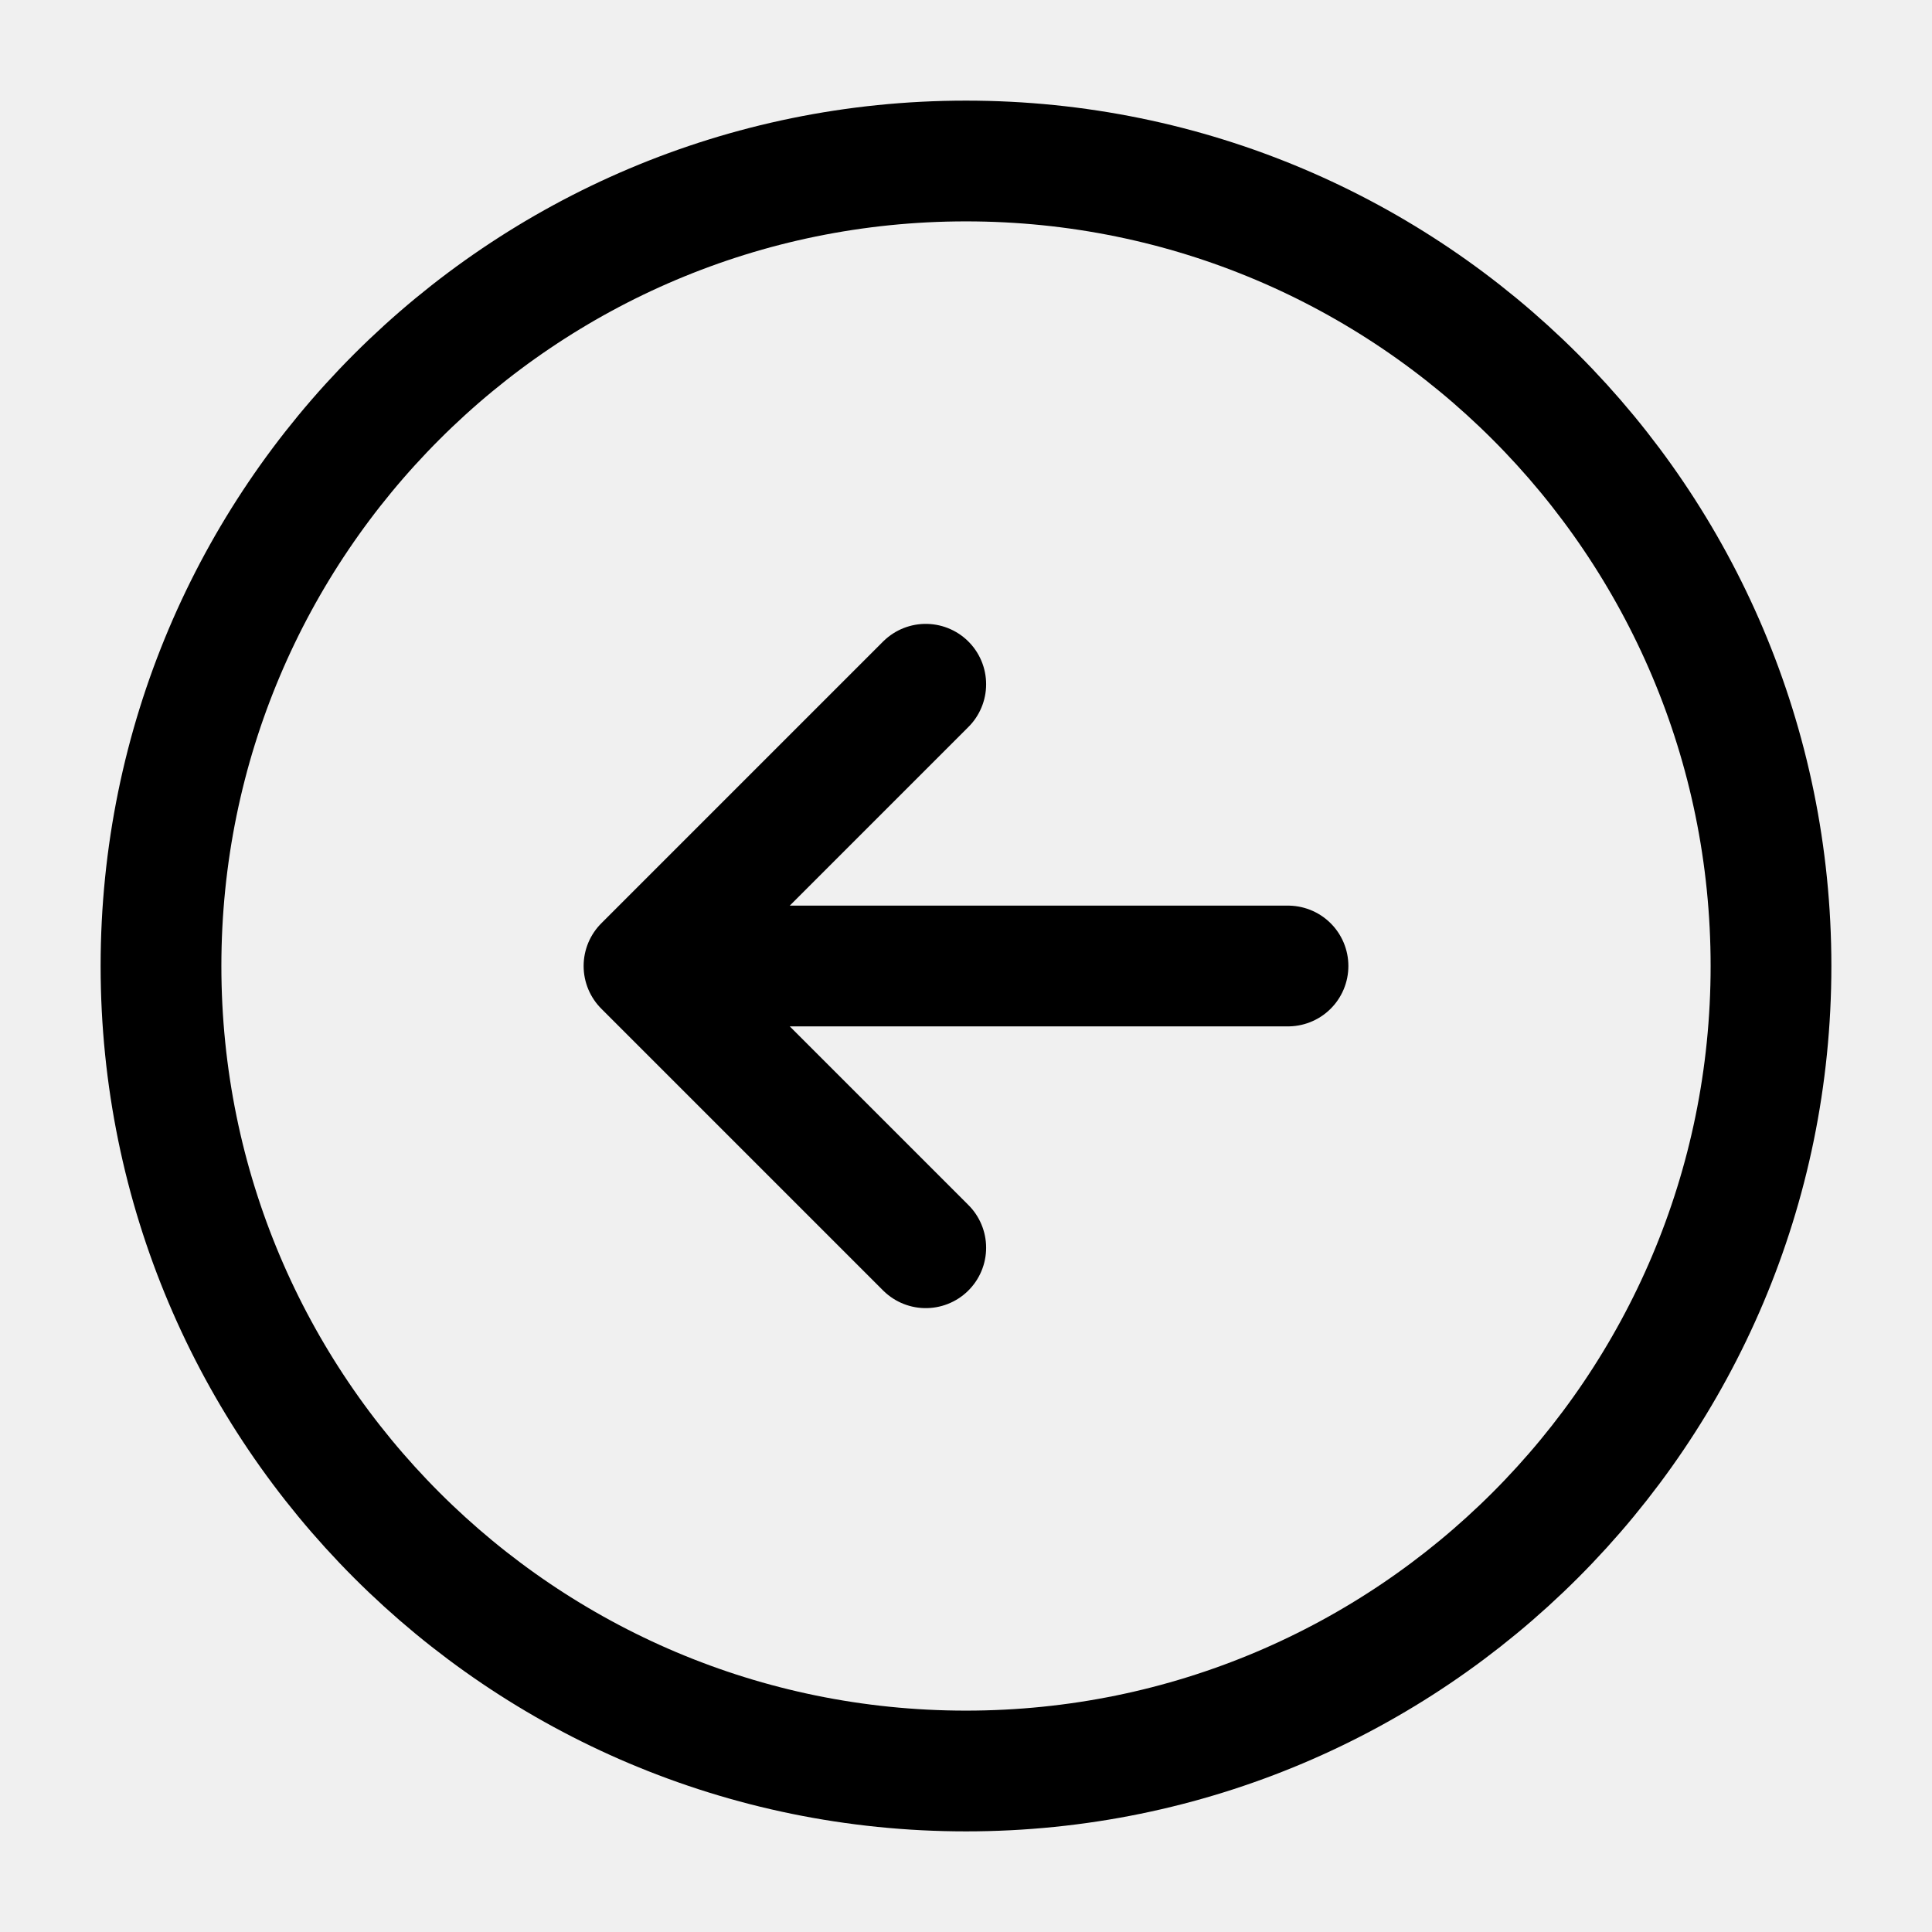
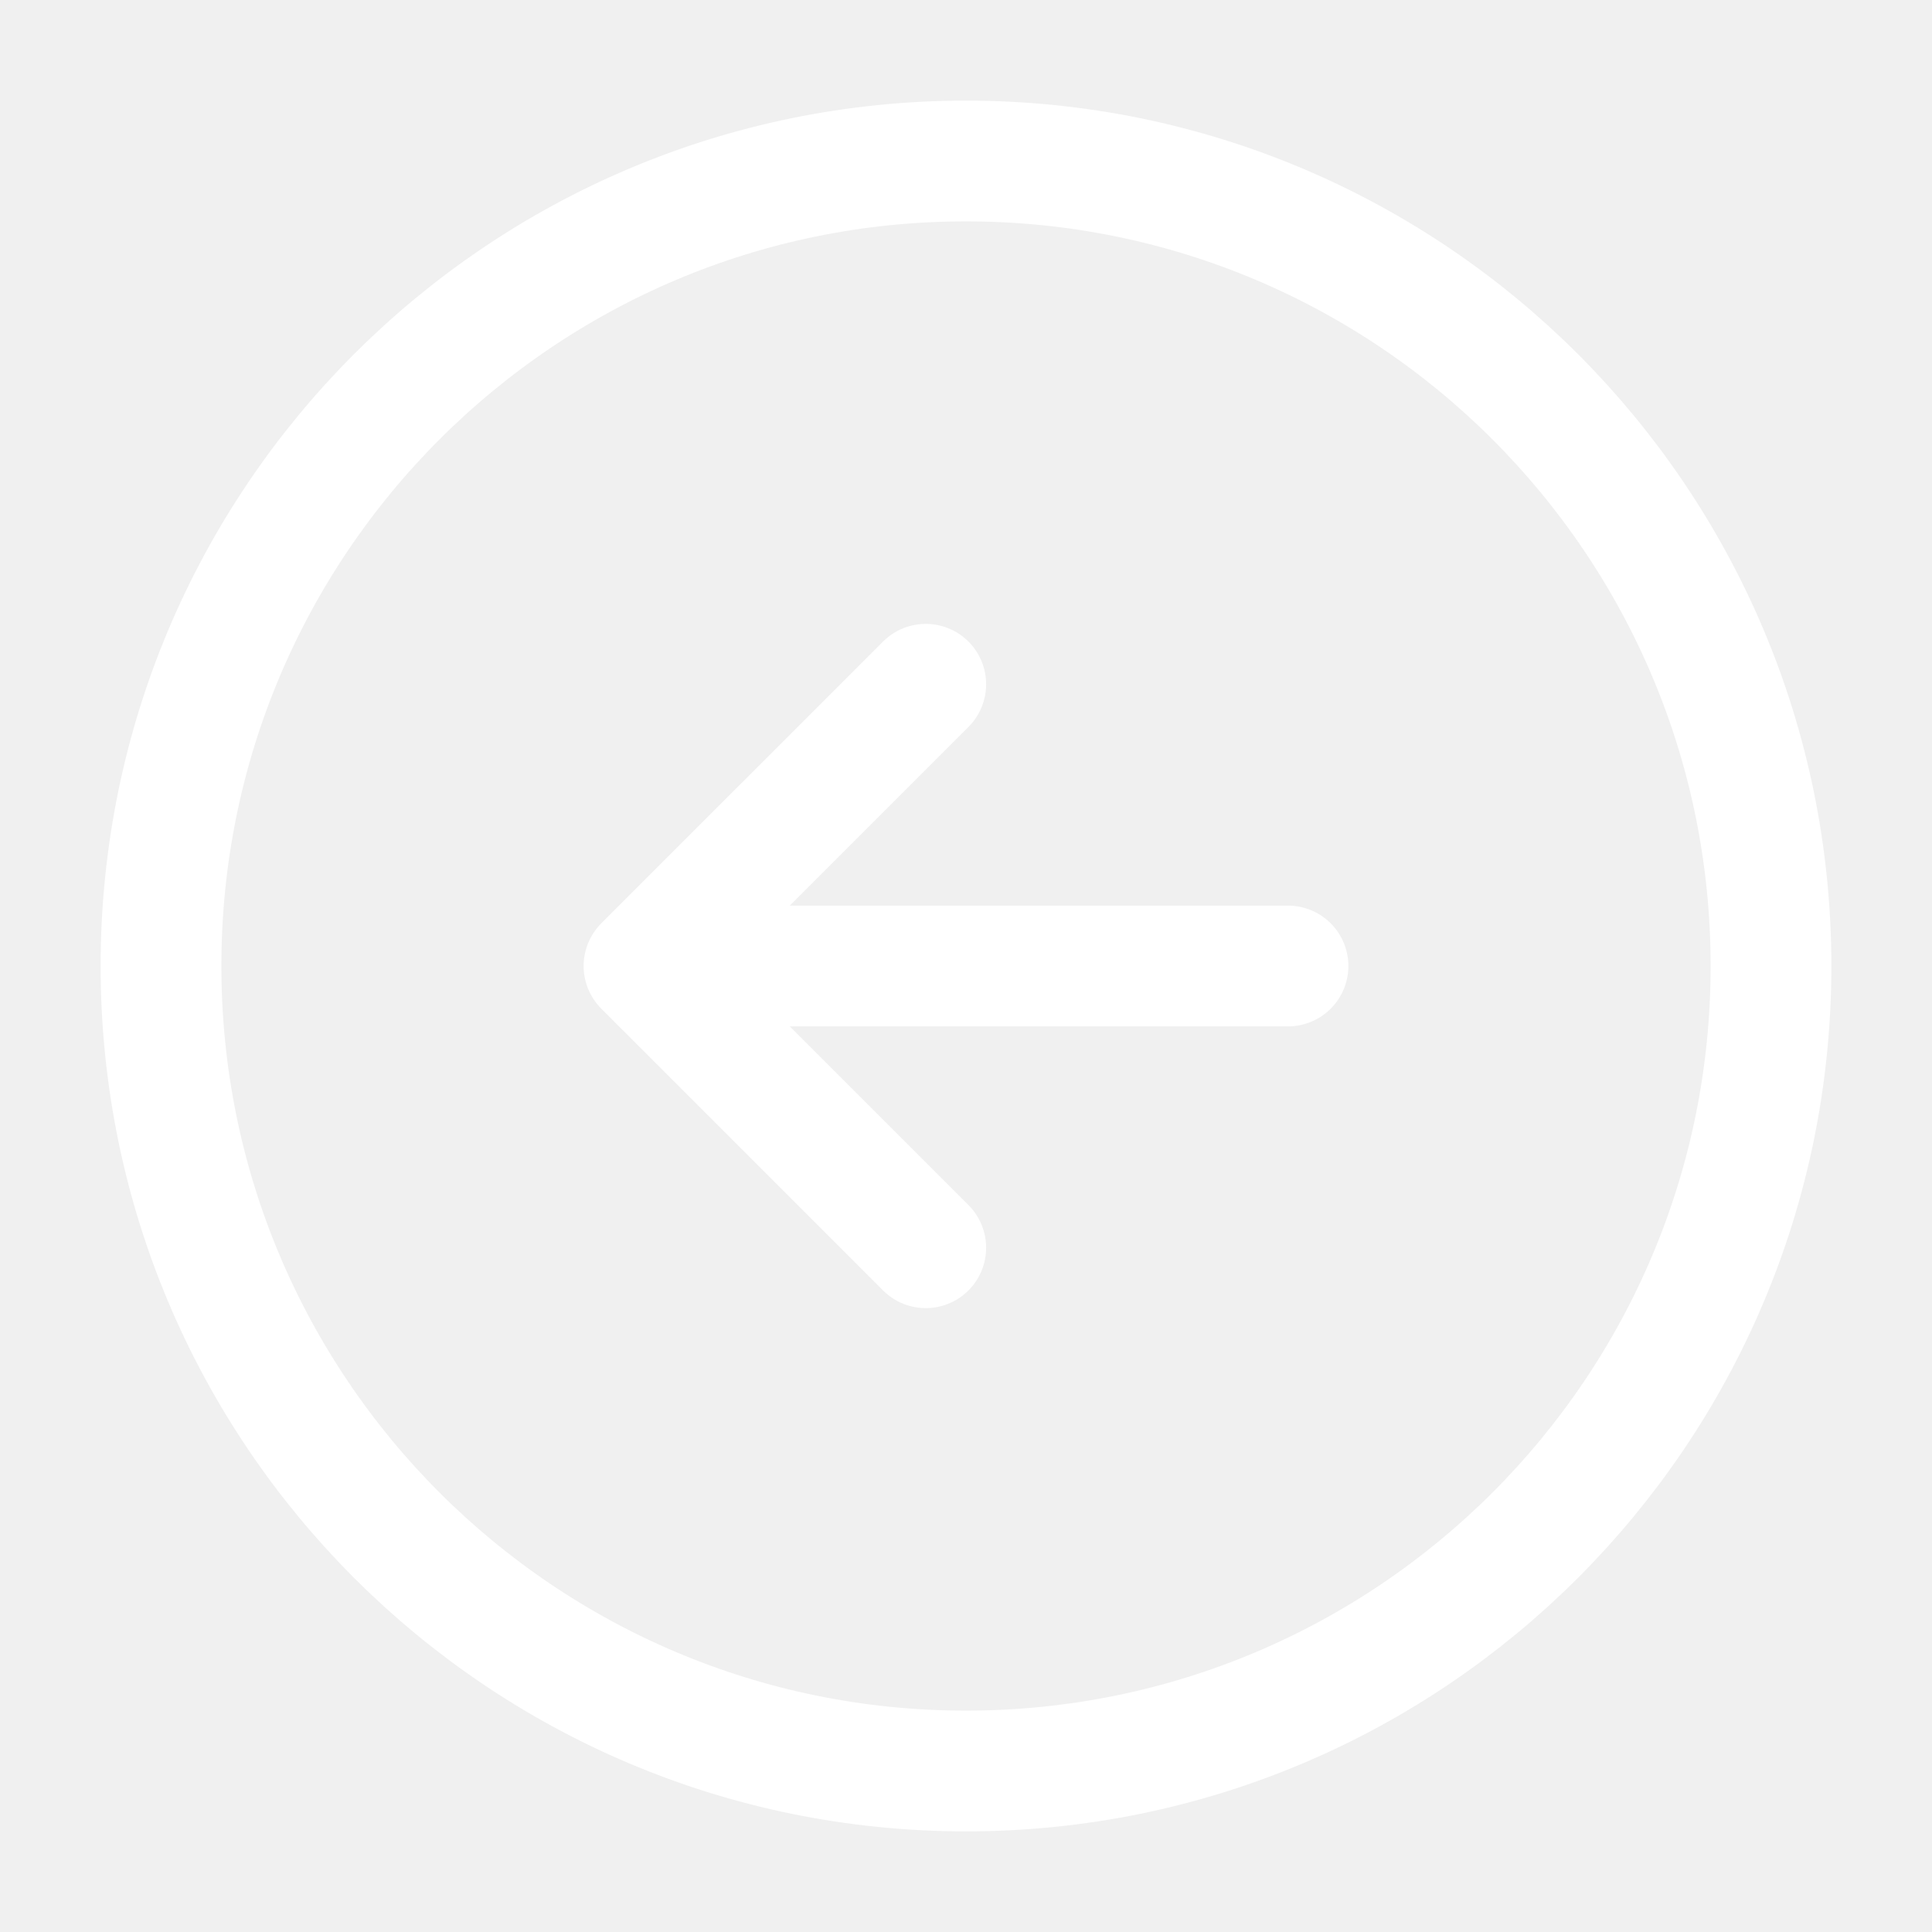
<svg xmlns="http://www.w3.org/2000/svg" width="24px" height="24px" stroke-width="1.5" viewBox="0 0 24 24" fill="none" color="#000000">
-   <path d="M16 12H8M8 12L11.5 15.5M8 12L11.5 8.5" stroke="#000000" stroke-width="1.5" stroke-linecap="round" stroke-linejoin="round" />
-   <path d="M12 22C17.523 22 22 17.523 22 12C22 6.477 17.523 2 12 2C6.477 2 2 6.477 2 12C2 17.523 6.477 22 12 22Z" stroke="#000000" stroke-width="1.5" stroke-linecap="round" stroke-linejoin="round" />
+   <path d="M16 12H8M8 12L11.5 15.5M8 12L11.5 8.5" stroke="#ffffff" stroke-width="1.5" stroke-linecap="round" stroke-linejoin="round" />
+   <path d="M12 22C17.523 22 22 17.523 22 12C22 6.477 17.523 2 12 2C6.477 2 2 6.477 2 12C2 17.523 6.477 22 12 22Z" stroke="#ffffff" stroke-width="1.5" stroke-linecap="round" stroke-linejoin="round" />
</svg>
